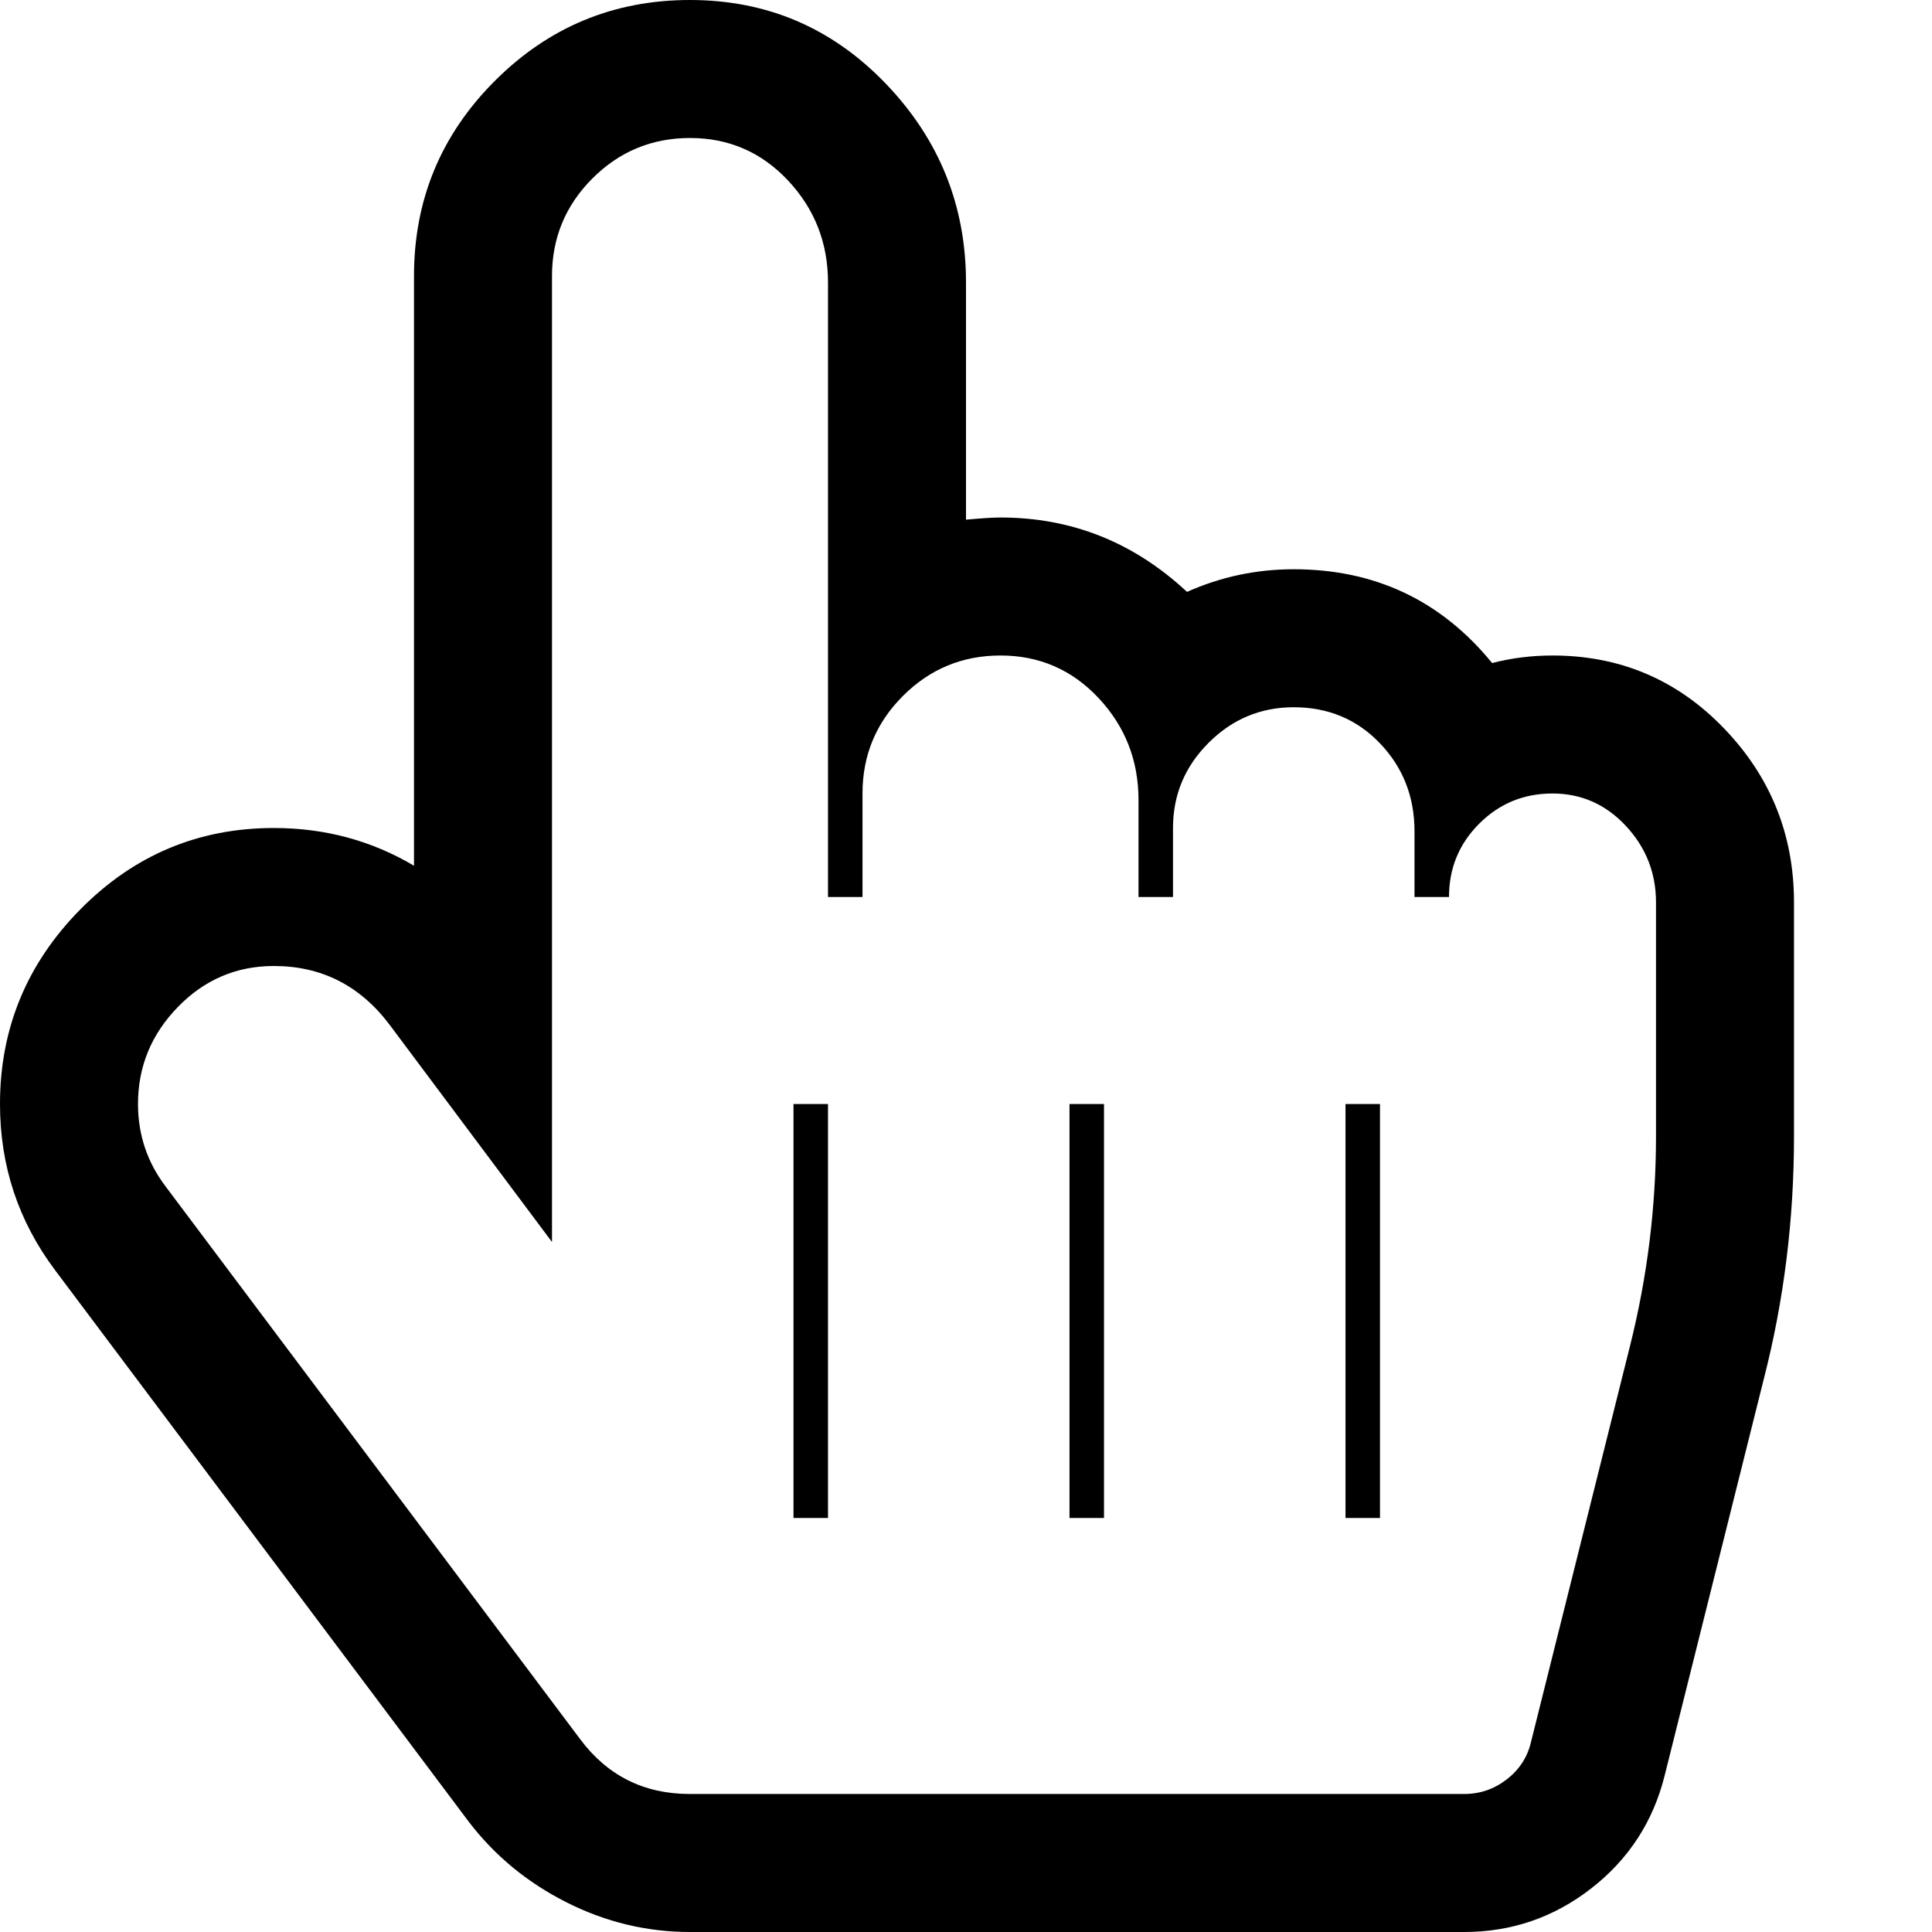
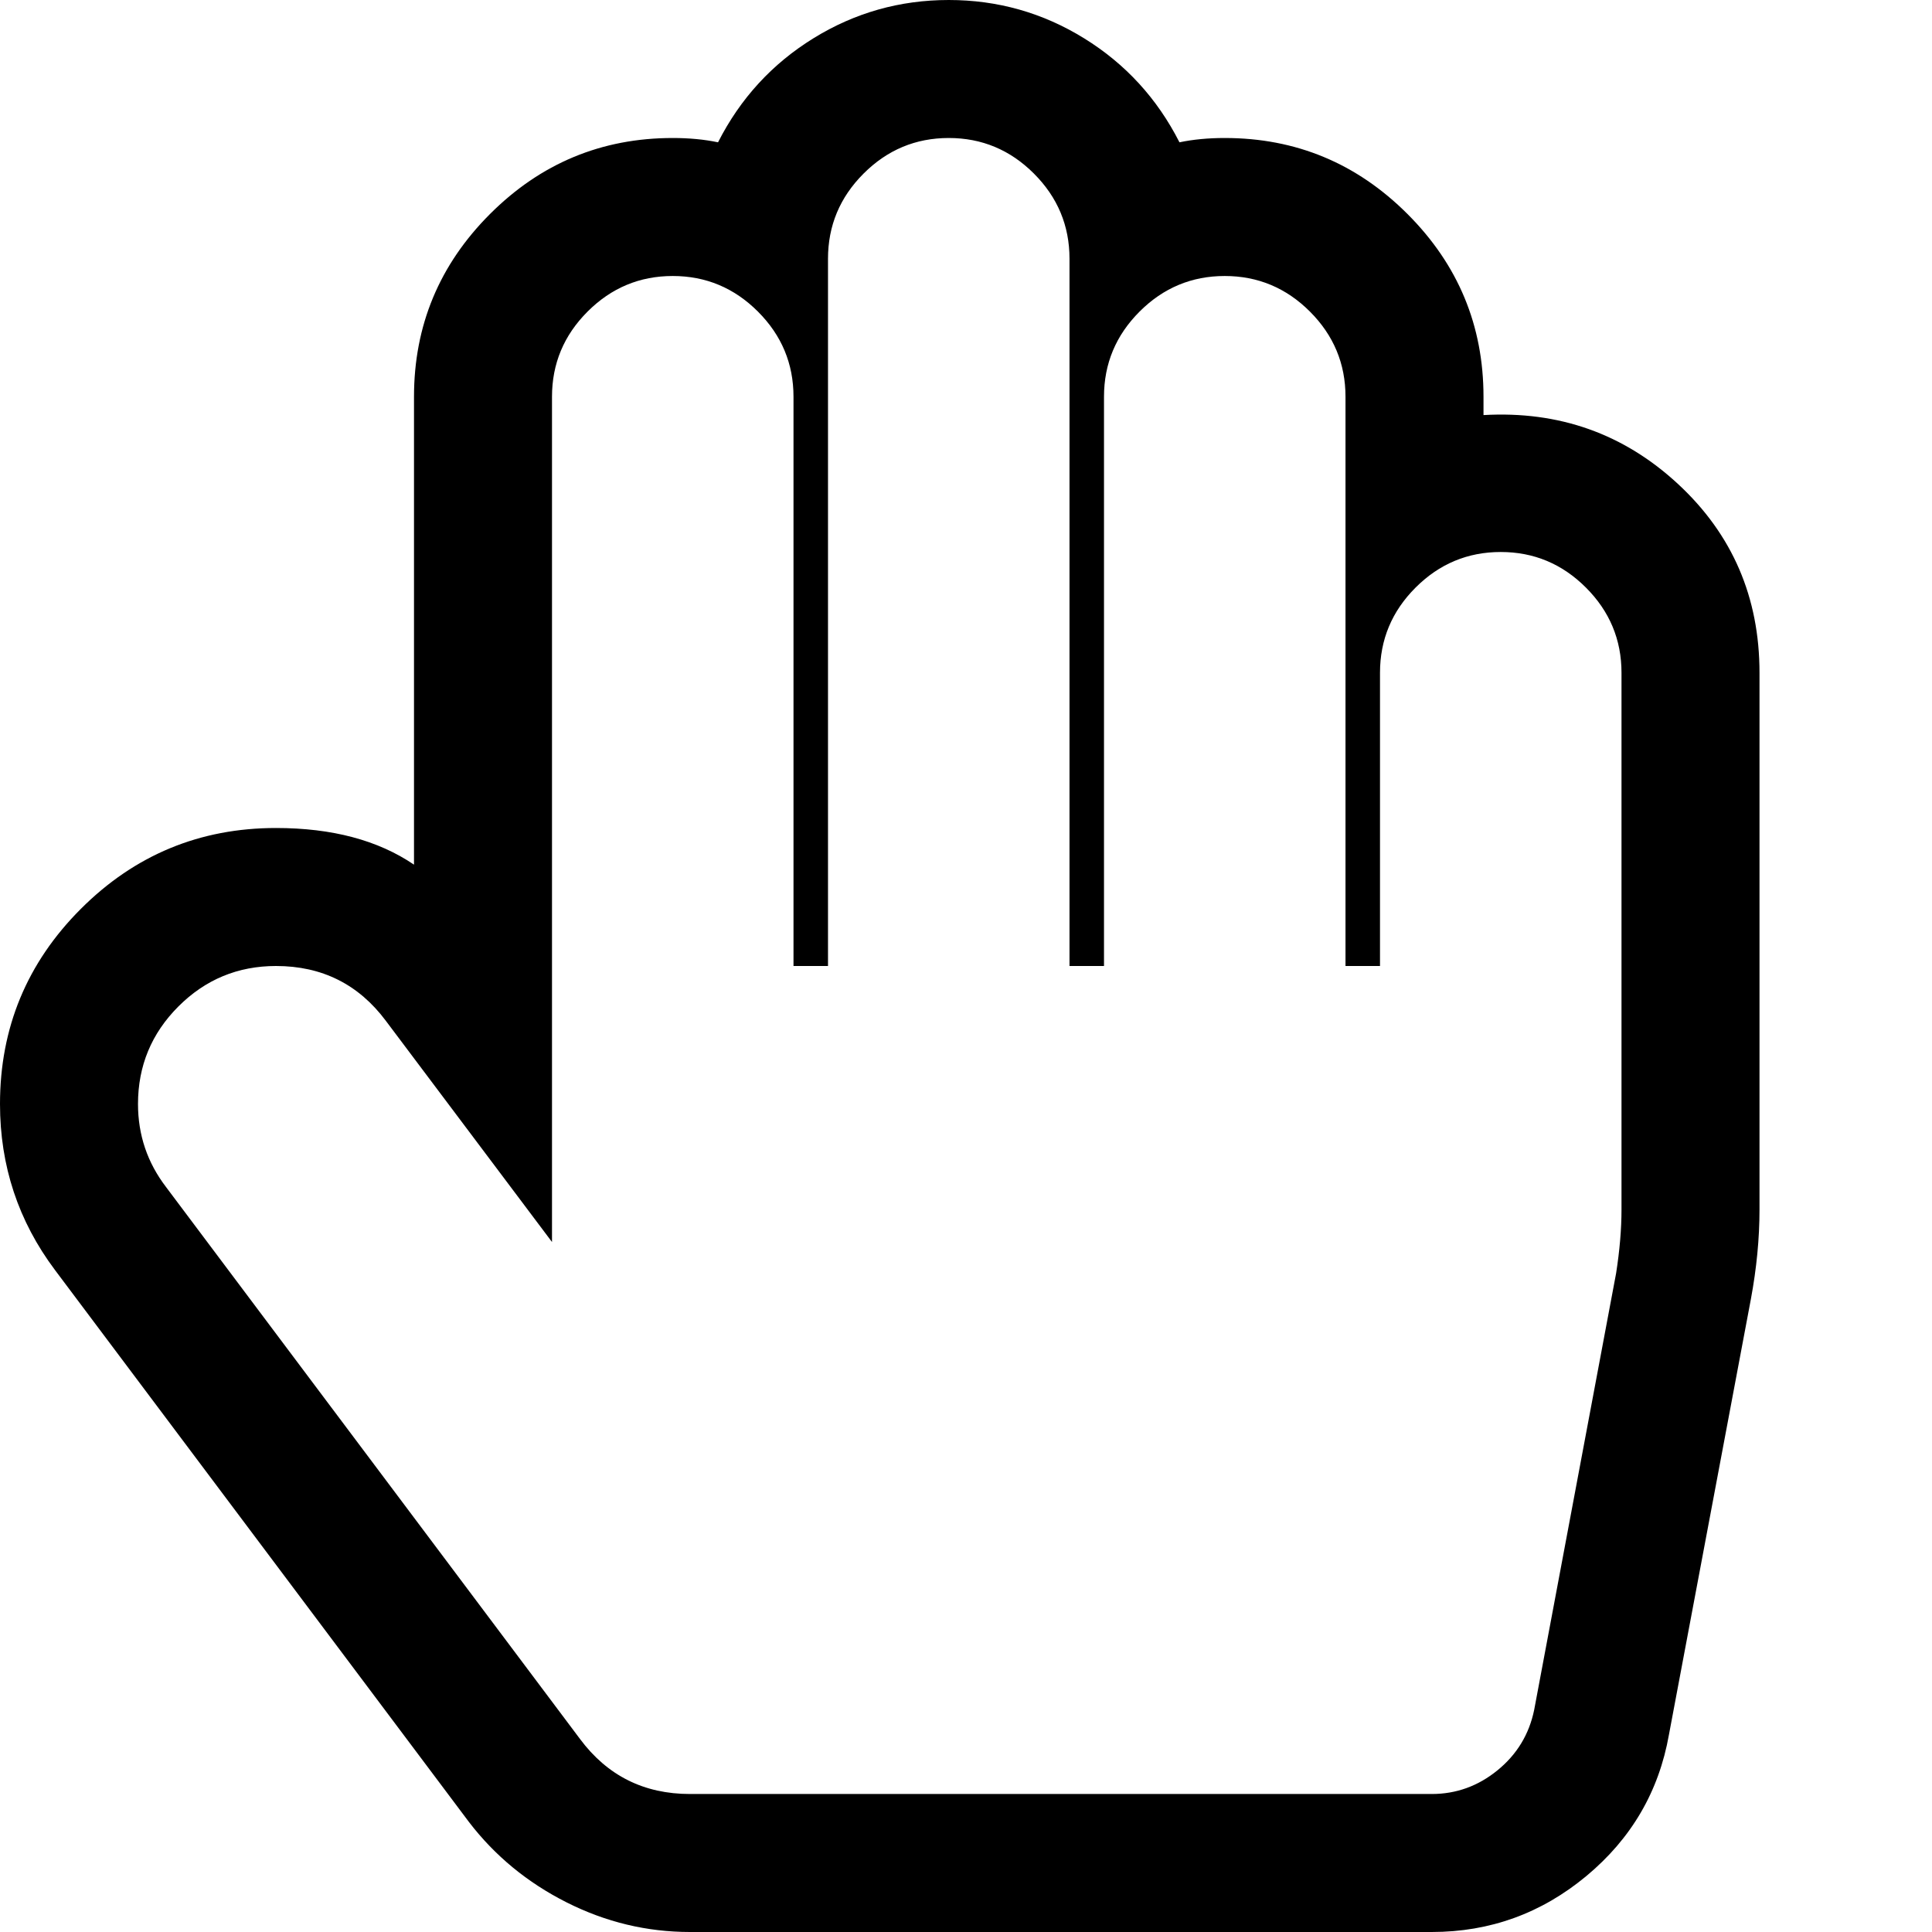
<svg xmlns="http://www.w3.org/2000/svg" width="1792" height="1792" viewBox="0 0 1792 1792">
-   <path d="M640 128q-53 0-90.5 37.5t-37.5 90.5v896l-151-202q-41-54-107-54-52 0-89 38t-37 90q0 43 26 77l384 512q38 51 102 51h718q22 0 39.5-13.5t22.5-34.5l92-368q24-96 24-194v-217q0-41-28-71t-68-30-68 28-28 68h-32v-61q0-48-32-81.5t-80-33.5q-46 0-79 33t-33 79v64h-32v-90q0-55-37-94.5t-91-39.5q-53 0-90.5 37.5t-37.5 90.5v96h-32v-570q0-55-37-94.5t-91-39.5zm0-128q107 0 181.5 77.5t74.5 184.5v220q22-2 32-2 99 0 173 69 47-21 99-21 113 0 184 87 27-7 56-7 94 0 159 67.5t65 161.5v217q0 116-28 225l-92 368q-16 64-68 104.5t-118 40.5h-718q-60 0-114.5-27.5t-90.5-74.5l-384-512q-51-68-51-154 0-105 74.5-180.5t179.5-75.5q71 0 130 35v-547q0-106 75-181t181-75zm128 1408v-384h-32v384h32zm256 0v-384h-32v384h32zm256 0v-384h-32v384h32z" />
+   <path d="M880 128q-46 0-79 33t-33 79v656h-32v-528q0-46-33-79t-79-33-79 33-33 79v784l-154-205q-38-51-102-51-53 0-90.5 37.5t-37.5 90.5q0 43 26 77l384 512q38 51 102 51h688q34 0 61-22t34-56l76-405q5-32 5-59v-498q0-46-33-79t-79-33-79 33-33 79v272h-32v-528q0-46-33-79t-79-33-79 33-33 79v528h-32v-656q0-46-33-79t-79-33zm0-128q68 0 125.5 35.5t88.5 96.5q19-4 42-4 99 0 169.5 70.5t70.5 169.5v17q105-6 180.5 64t75.5 175v498q0 40-8 83l-76 404q-14 79-76.5 131t-143.5 52h-688q-60 0-114.5-27.5t-90.5-74.5l-384-512q-51-68-51-154 0-106 75-181t181-75q78 0 128 34v-434q0-99 70.5-169.5t169.5-70.5q23 0 42 4 31-61 88.5-96.5t125.5-35.5z" />
</svg>
